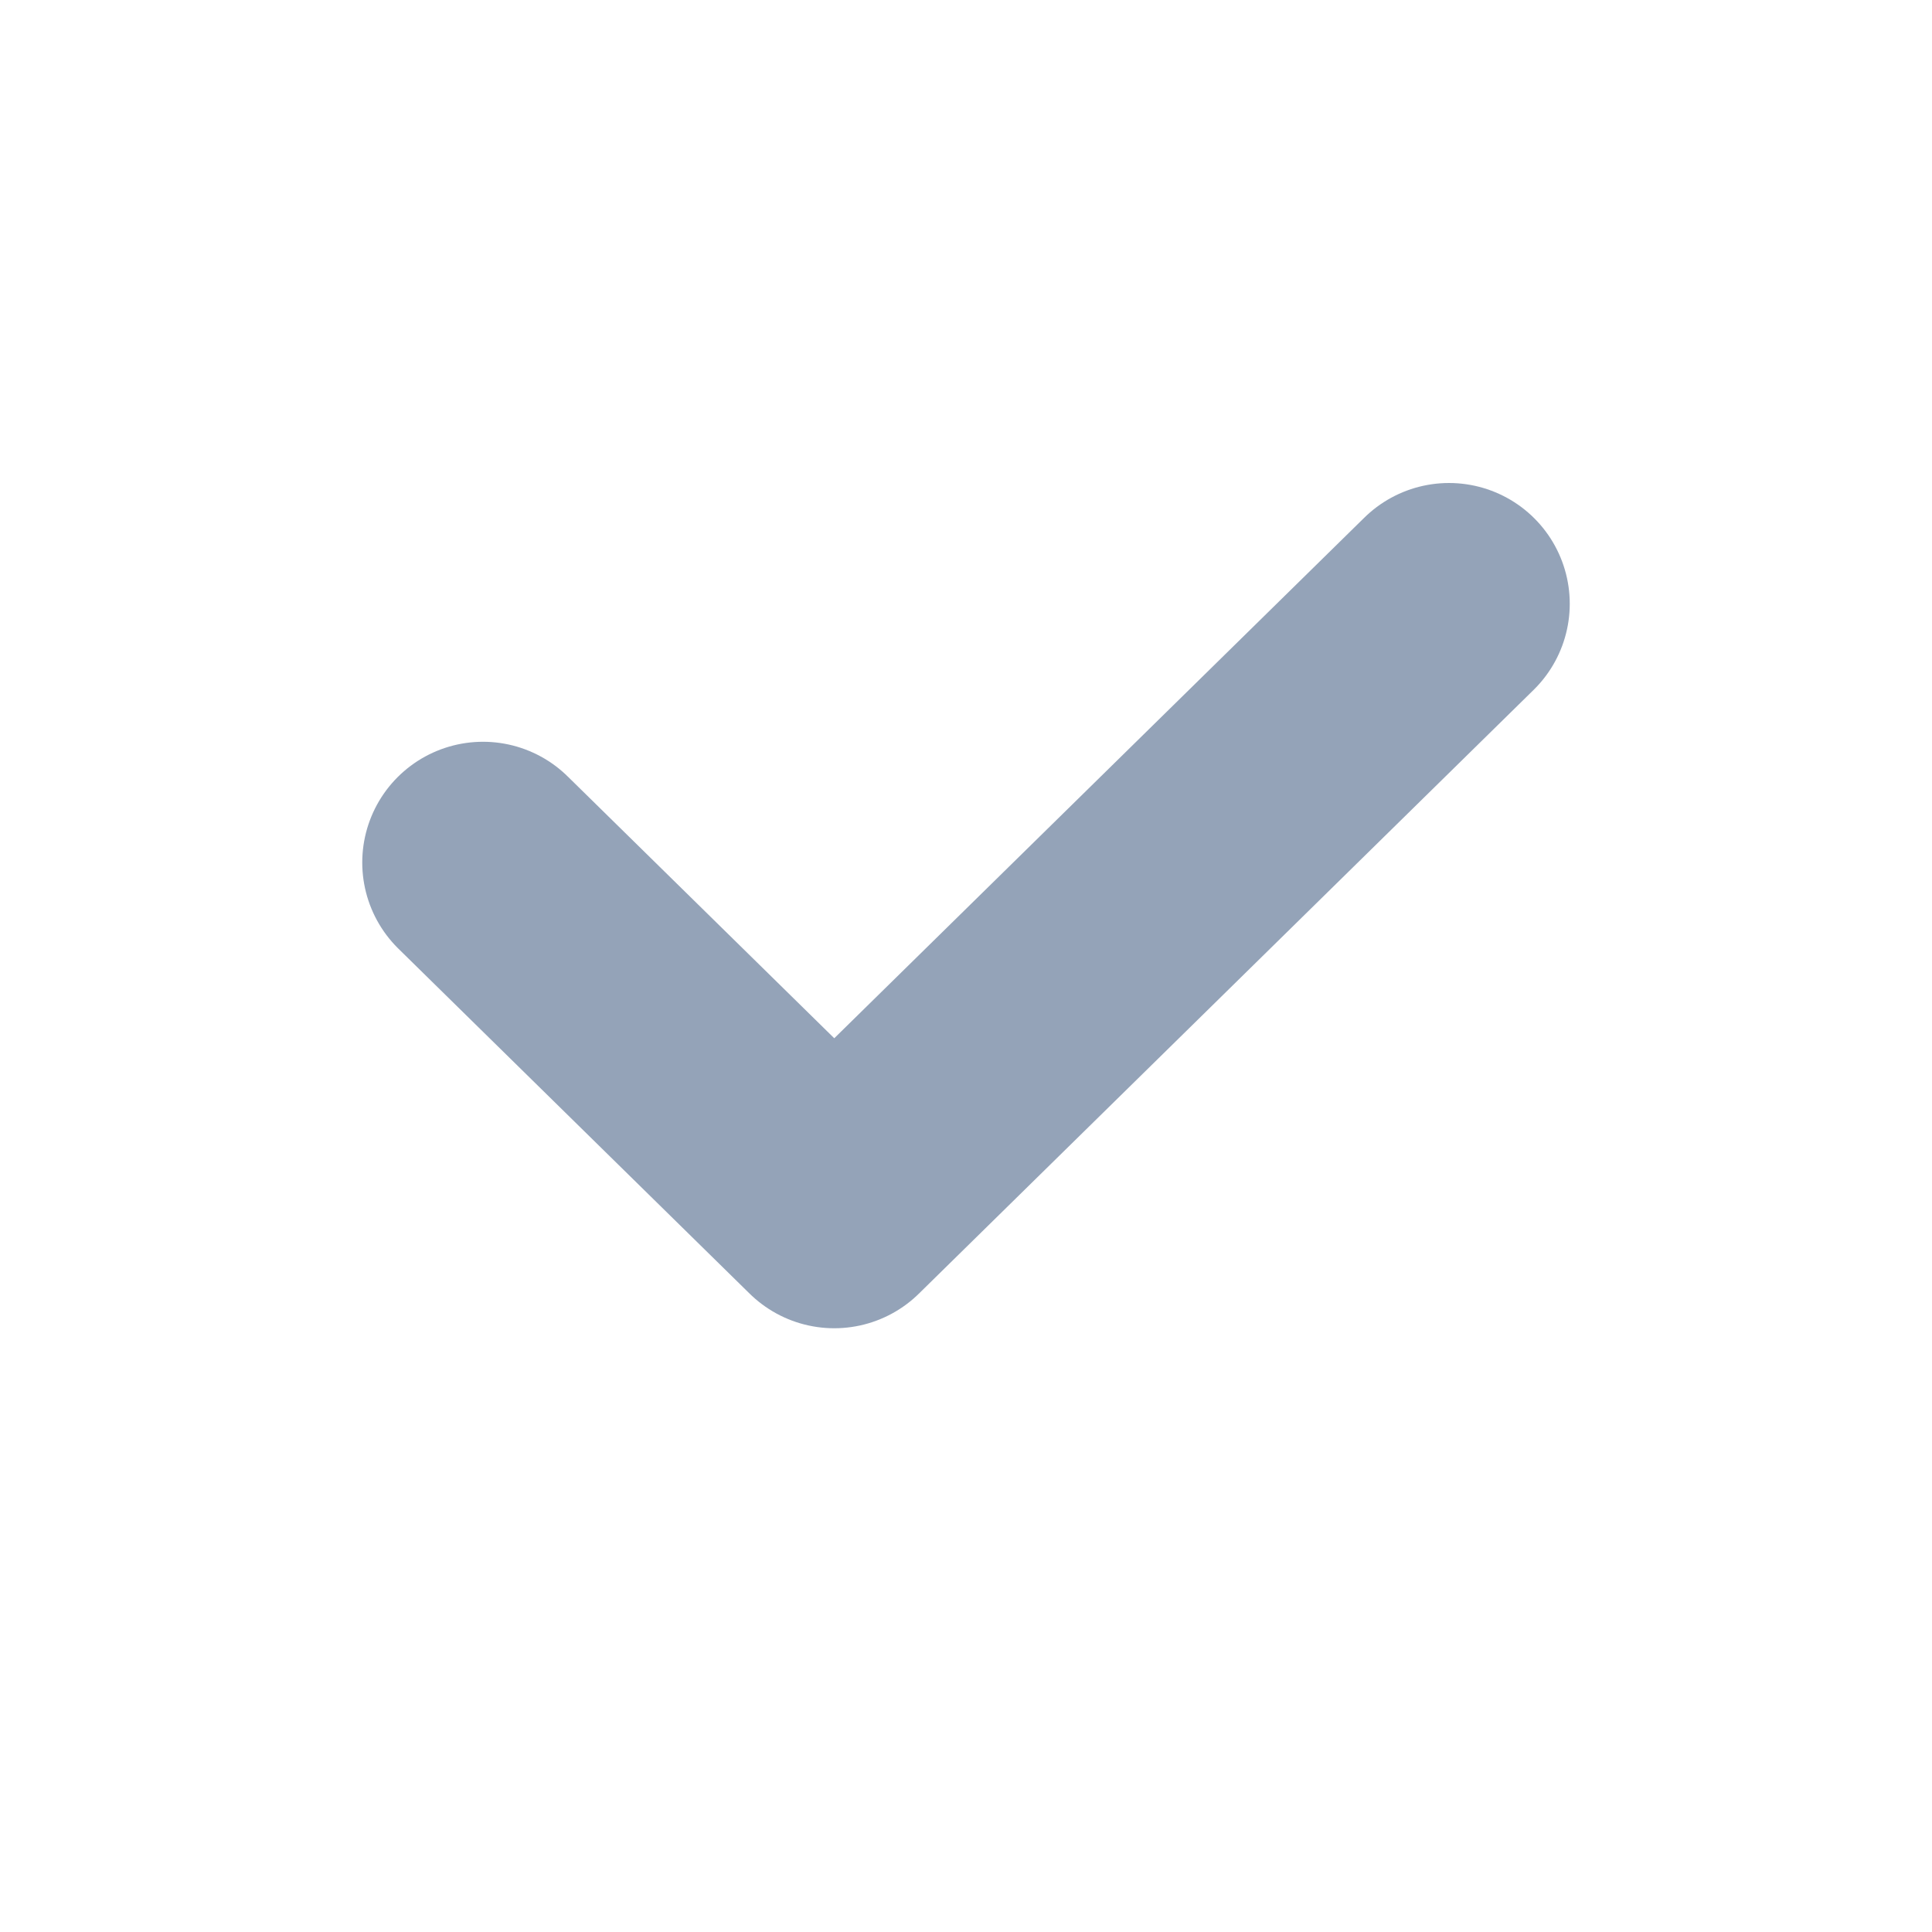
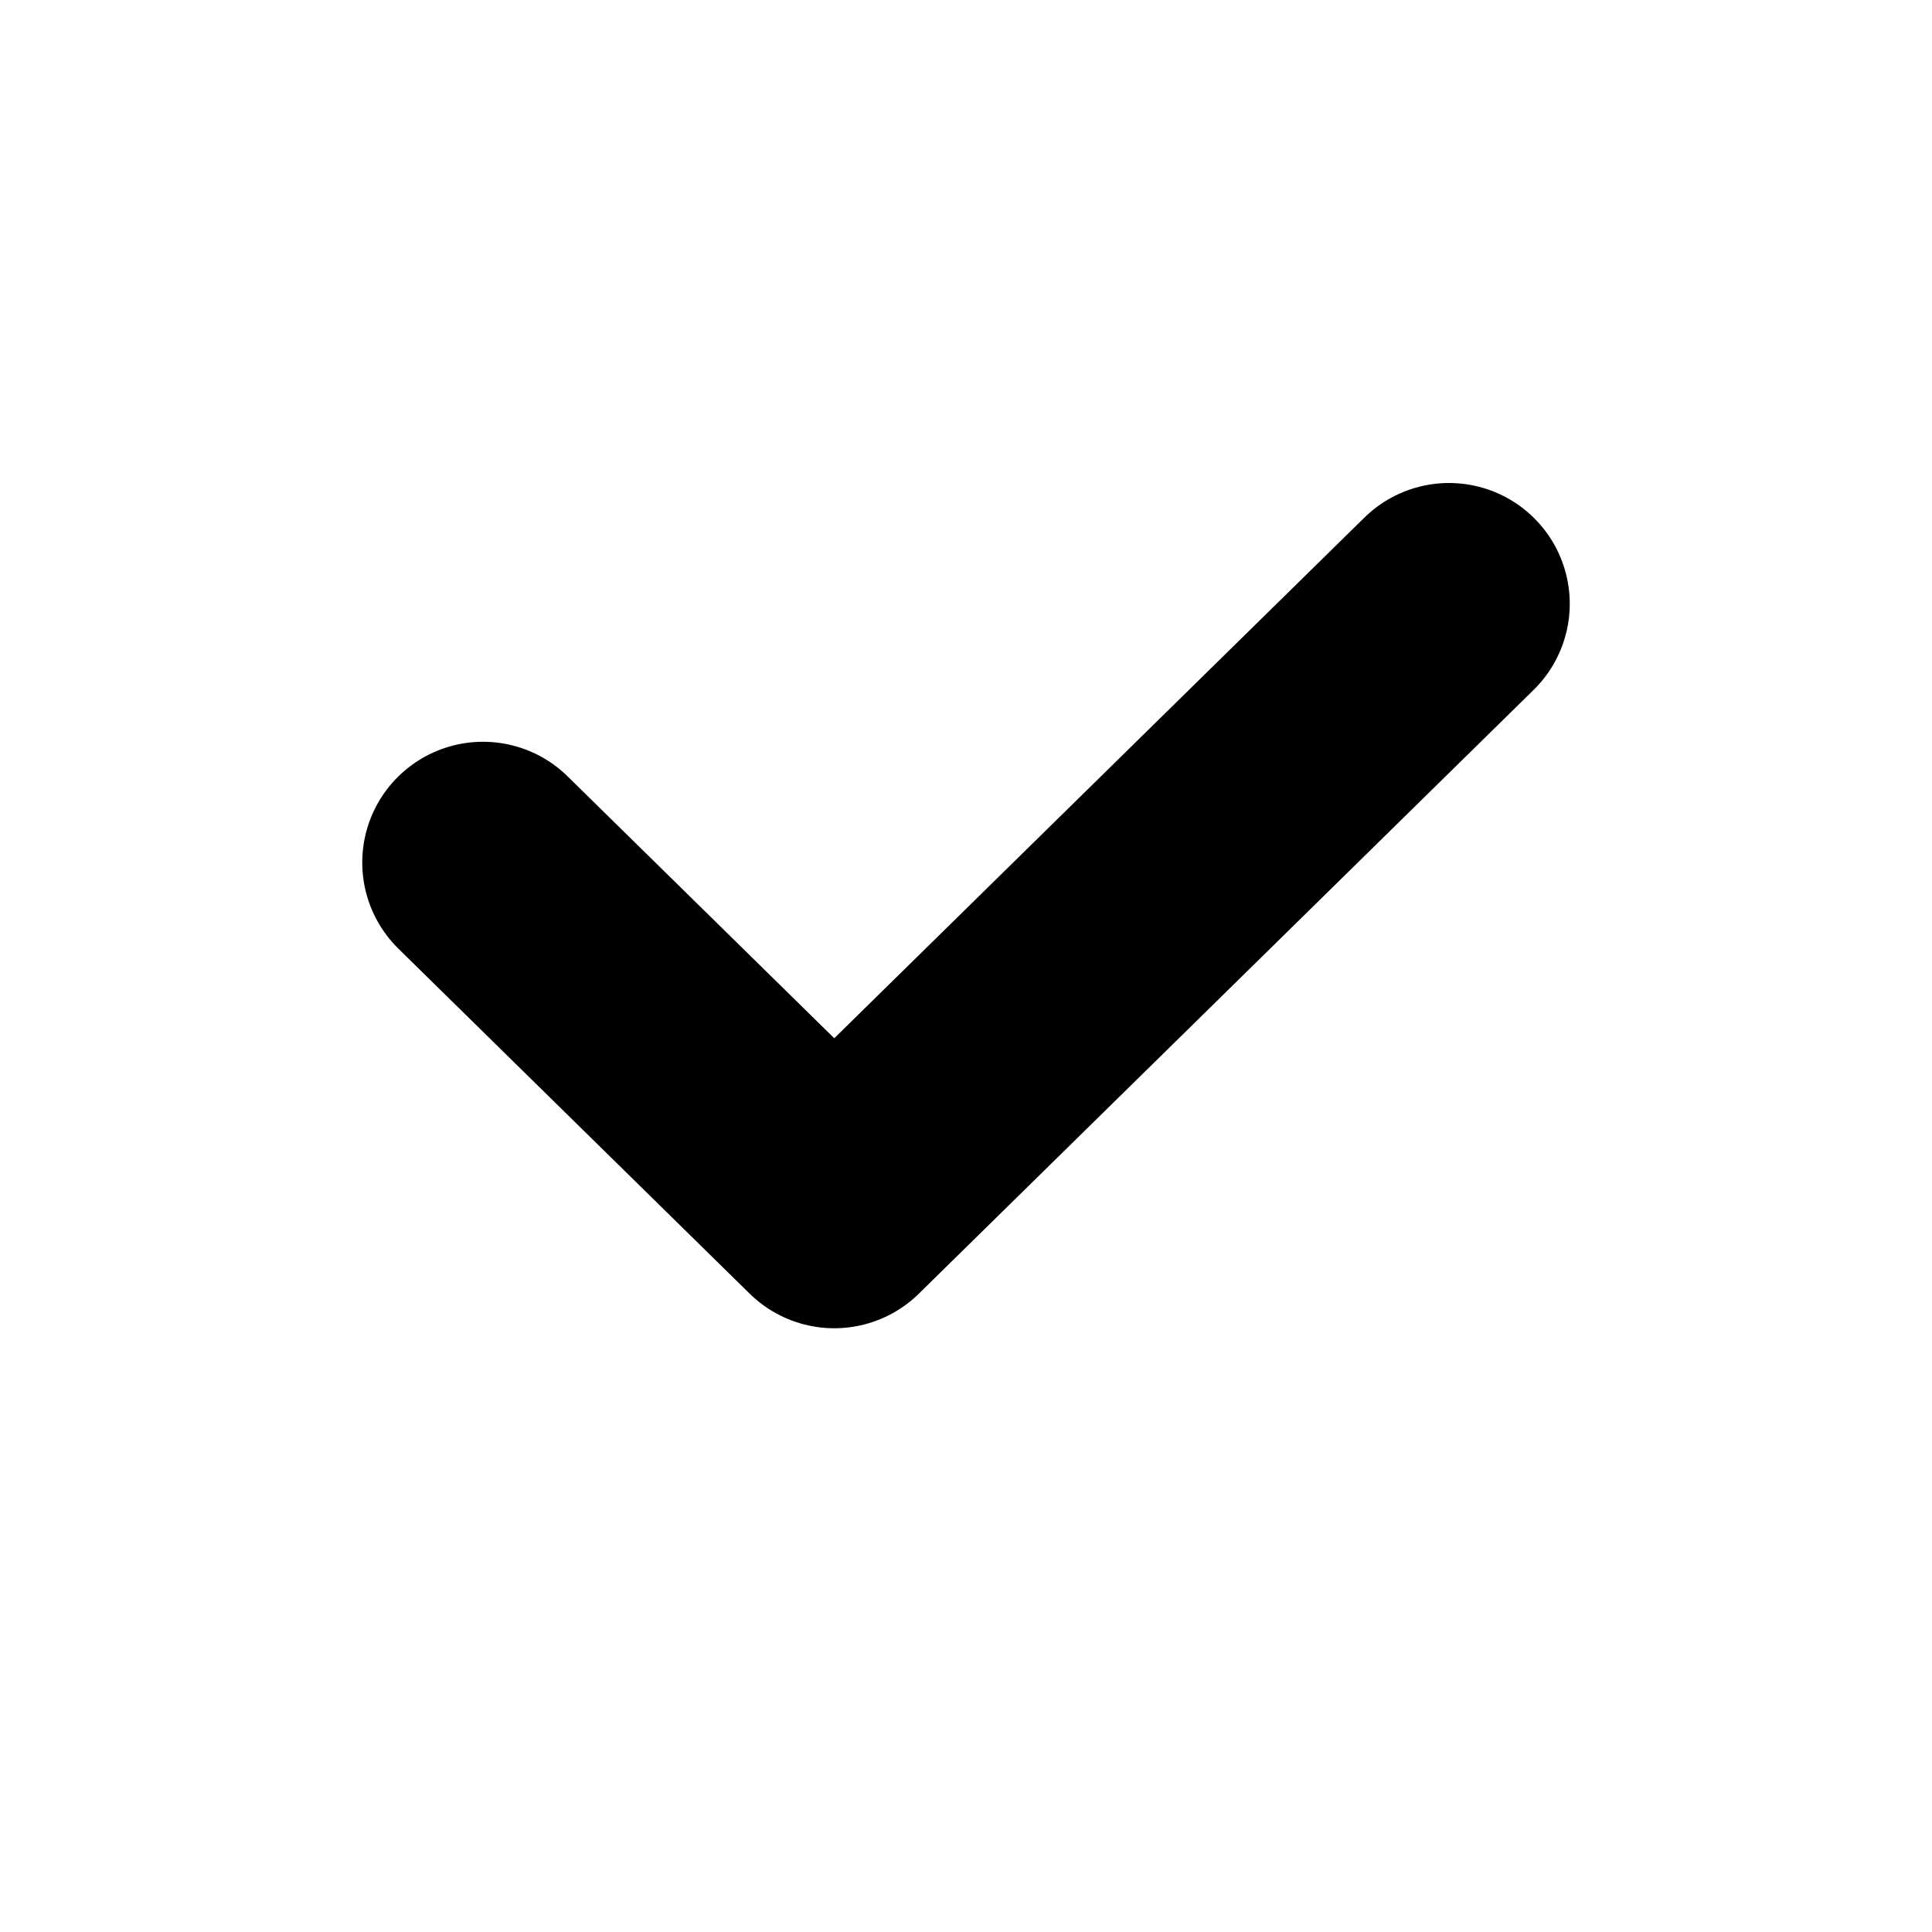
<svg xmlns="http://www.w3.org/2000/svg" width="16" height="16" viewBox="0 0 16 16" fill="none" style="max-width: none;">
-   <path d="M4 7.143L6.909 10L12 5" stroke="#94A3B8" stroke-width="2" stroke-linecap="round" stroke-linejoin="round" />
+   <path d="M4 7.143L6.909 10L12 5" stroke="currentColor" stroke-width="2" stroke-linecap="round" stroke-linejoin="round" />
</svg>
